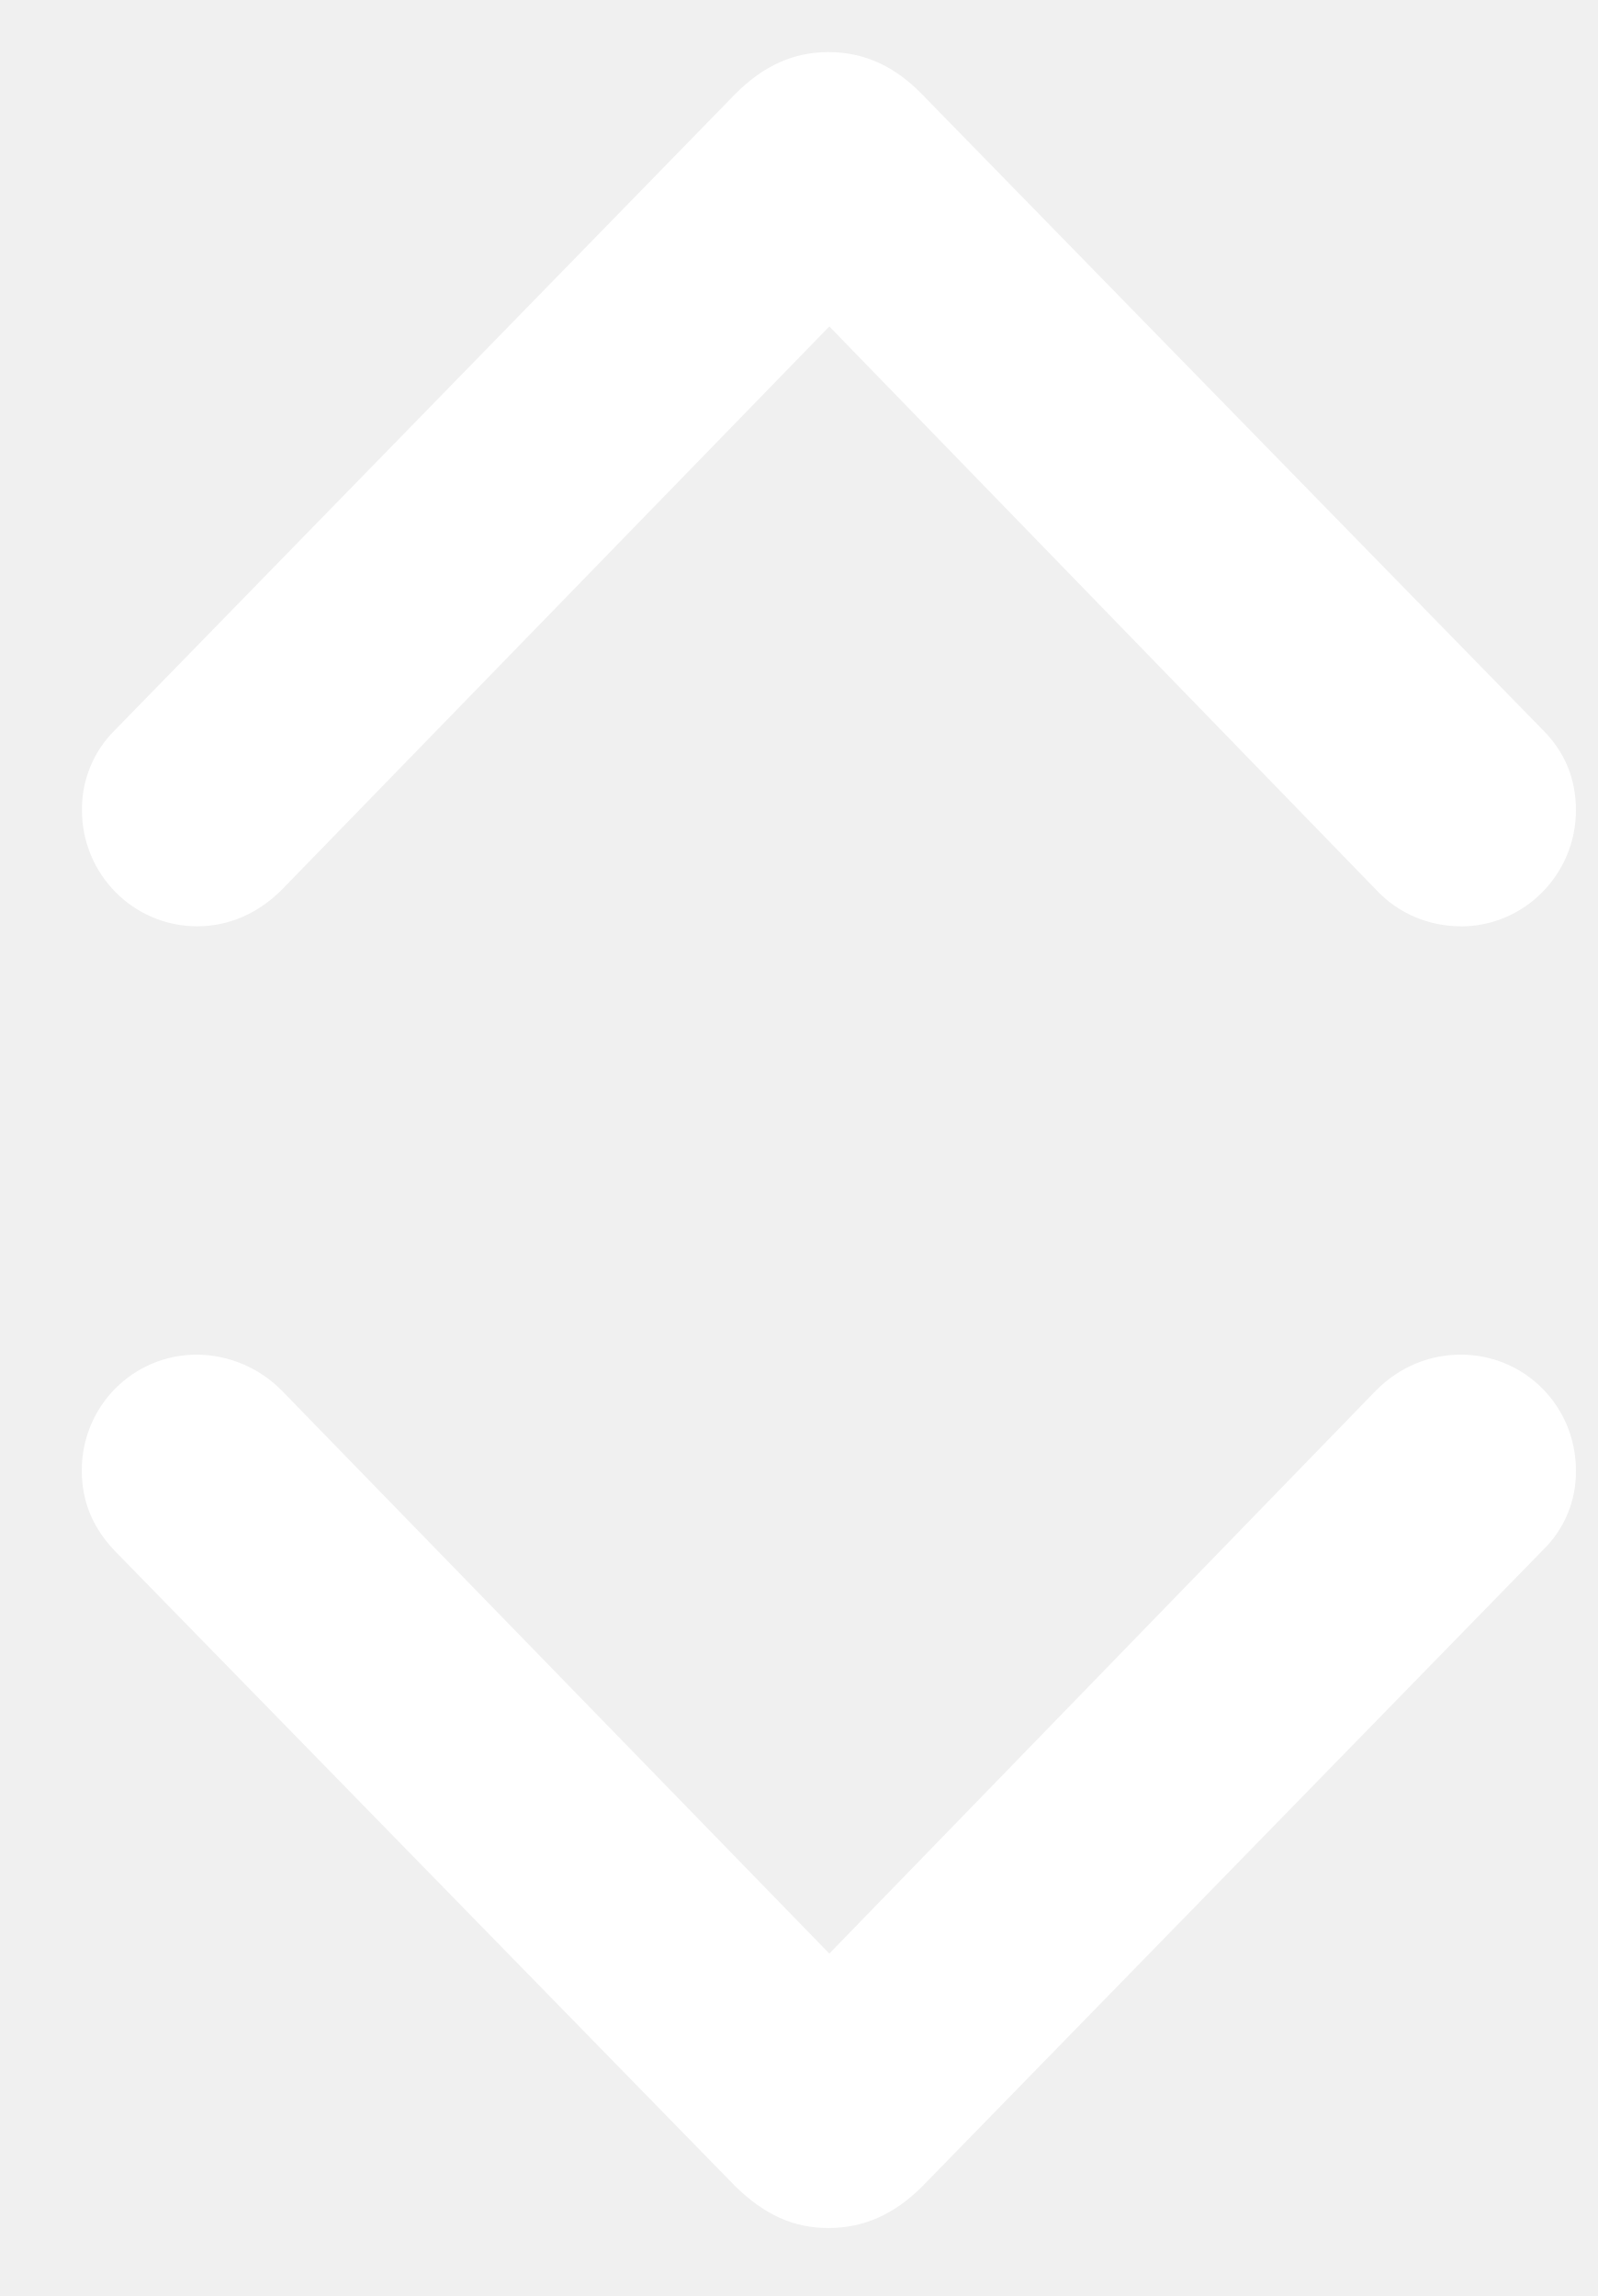
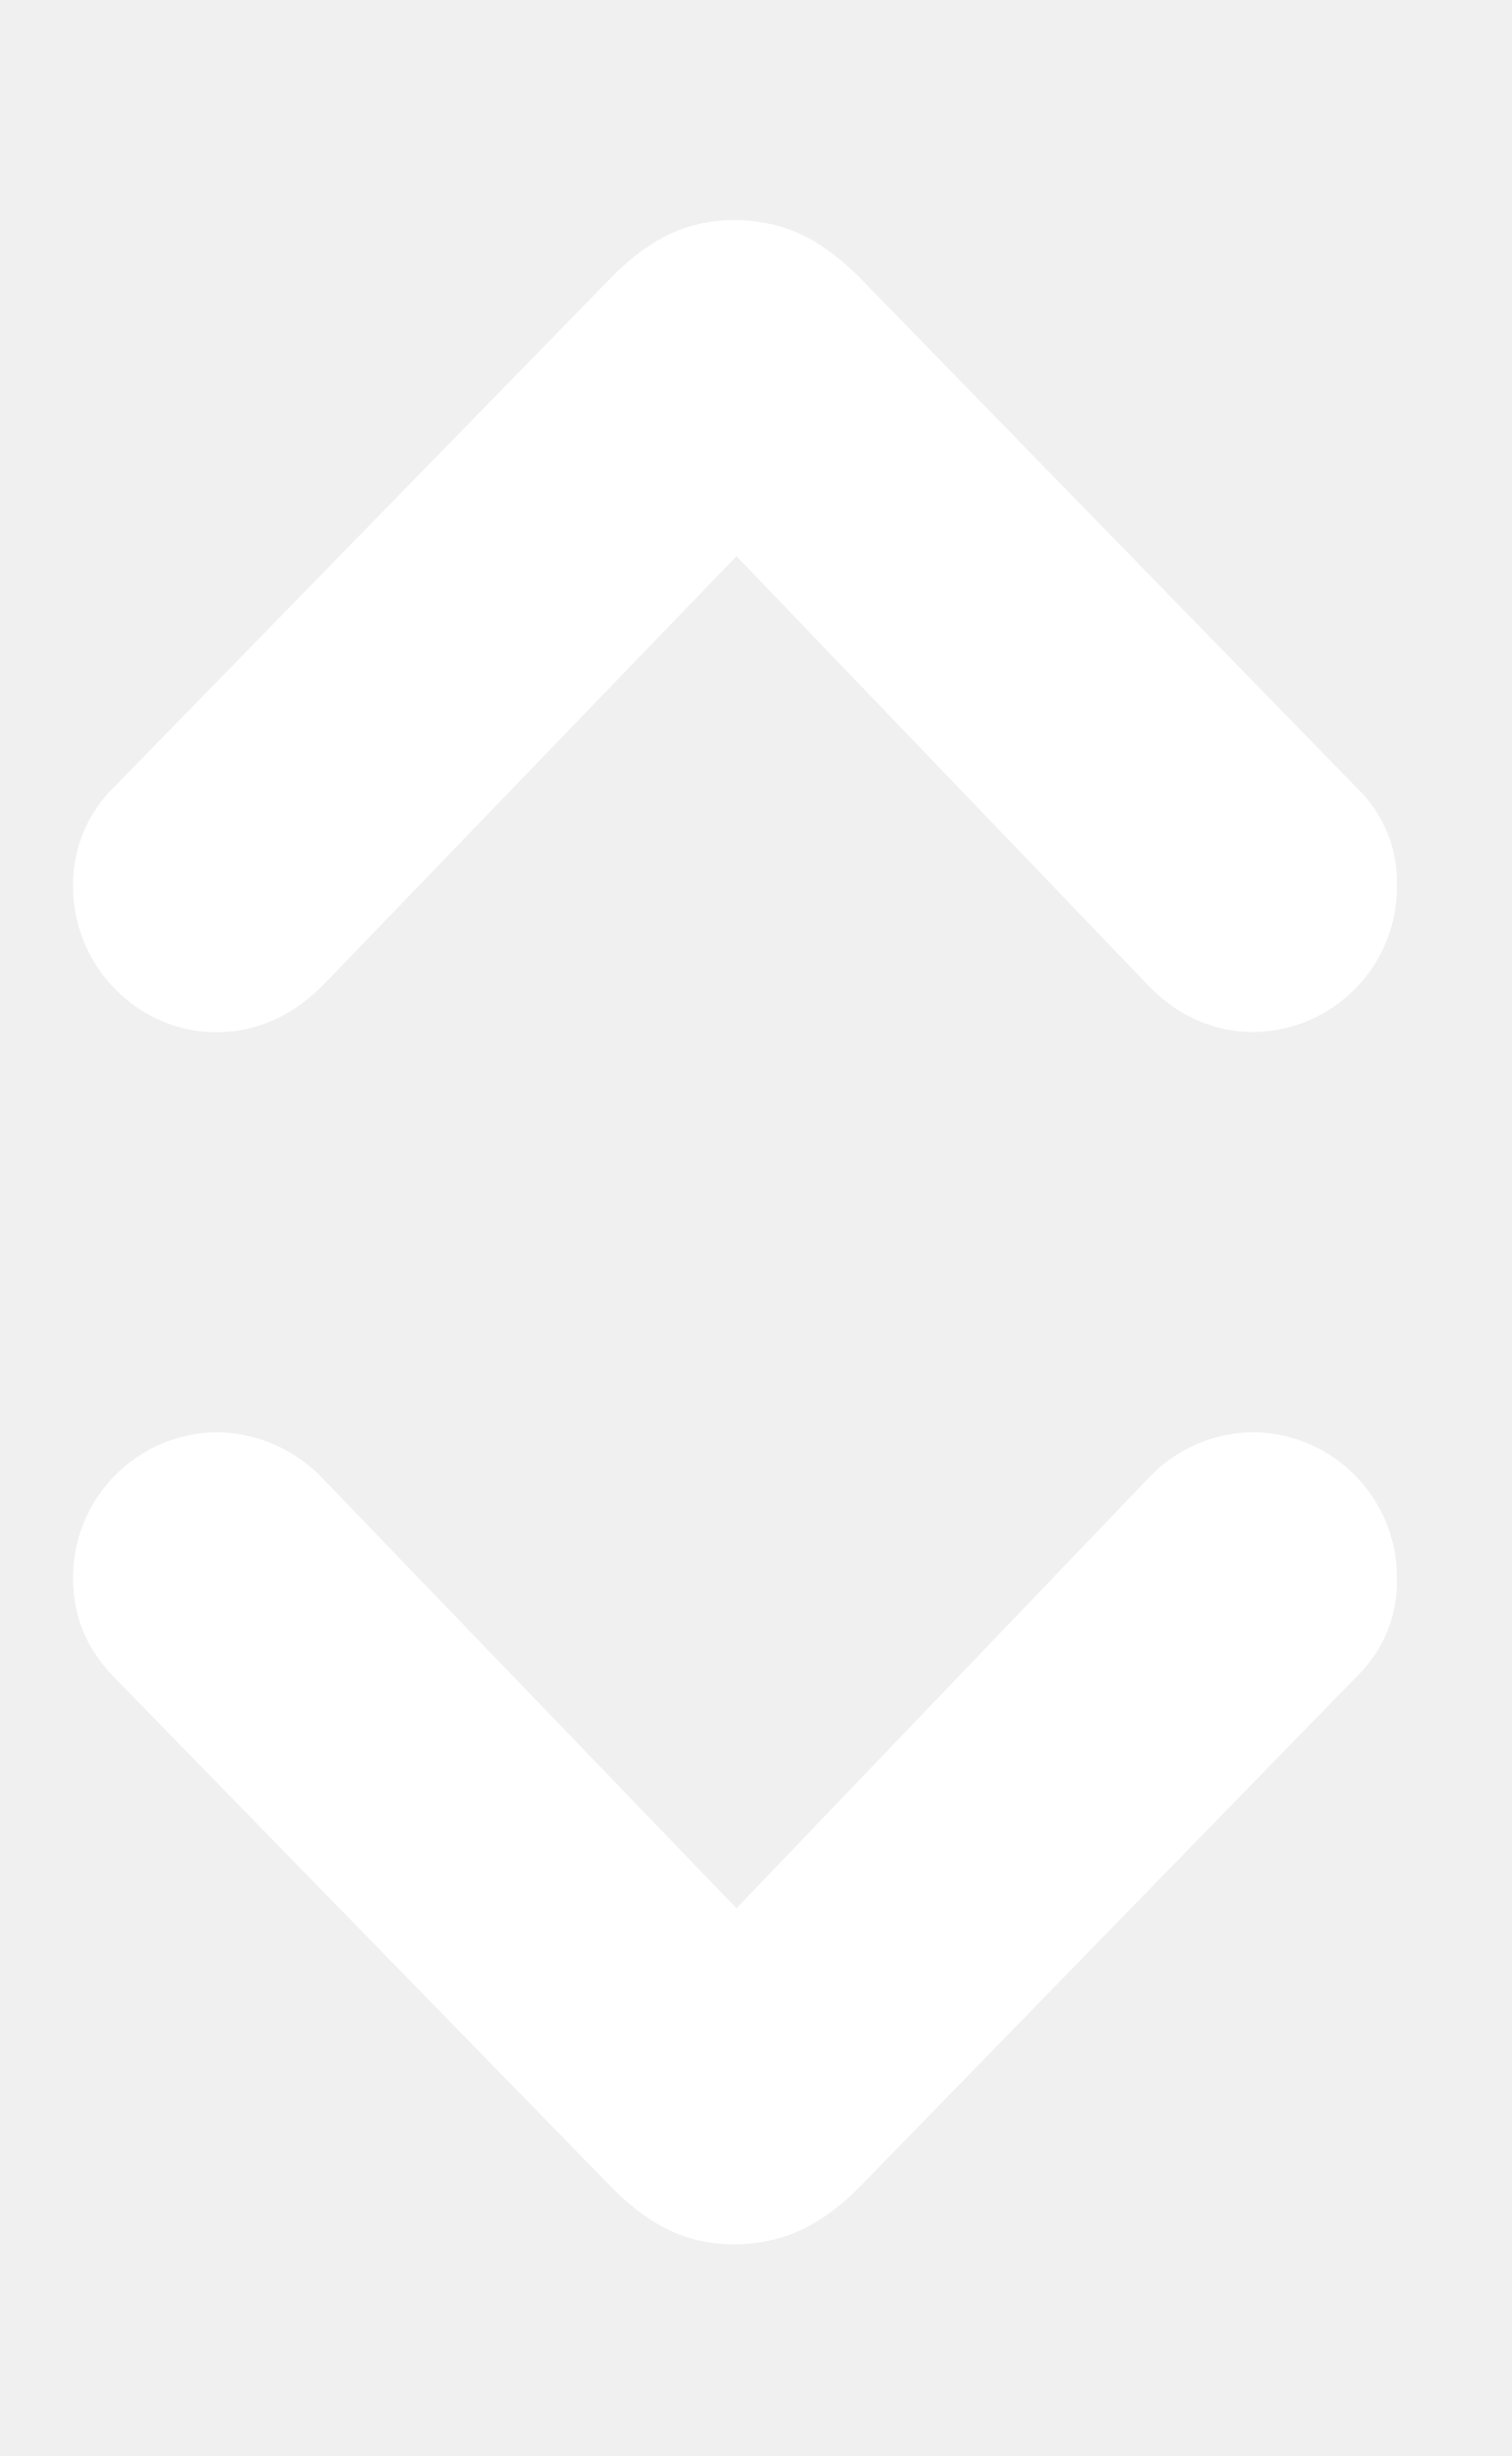
- <svg xmlns="http://www.w3.org/2000/svg" width="16" height="23">
+ <svg xmlns="http://www.w3.org/2000/svg" width="8" height="13">
  <g fill="#FFF" fill-rule="nonzero">
-     <path d="M8.3 22.319c.356 0 .663-.141.937-.415l6.218-6.375a1.09 1.09 0 00.332-.797c0-.648-.515-1.162-1.154-1.162-.316 0-.614.124-.847.357L8.308 19.57 2.82 13.927a1.208 1.208 0 00-.847-.357c-.639 0-1.154.514-1.154 1.162 0 .315.117.581.332.805l6.218 6.367c.29.282.58.415.93.415zM14.633 9.28c.639 0 1.154-.524 1.154-1.163 0-.324-.117-.59-.332-.805L9.237.945C8.963.663 8.657.522 8.3.522c-.348 0-.647.133-.93.415L1.153 7.312a1.11 1.11 0 00-.332.805c0 .64.515 1.162 1.154 1.162.324 0 .614-.133.847-.365L8.308 3.27l5.478 5.644c.224.24.531.365.847.365z" />
+     <path d="M6.636 5.463a.769.769 0 00.758-.77.692.692 0 00-.215-.525L4.542 1.461c-.207-.204-.4-.293-.651-.296-.245 0-.44.088-.648.296L.602 4.168a.717.717 0 00-.215.526c0 .422.344.77.759.77.214 0 .41-.09.57-.256l2.182-2.264L6.07 5.208c.159.17.355.255.566.255zM3.89 11.88c.252-.004.445-.092.652-.296l2.637-2.708a.698.698 0 00.215-.525.769.769 0 00-.758-.77.77.77 0 00-.566.252l-2.172 2.268-2.183-2.268a.787.787 0 00-.57-.252.769.769 0 00-.758.77c0 .207.07.374.215.525l2.641 2.708c.207.207.403.296.648.296z" />
  </g>
</svg>
